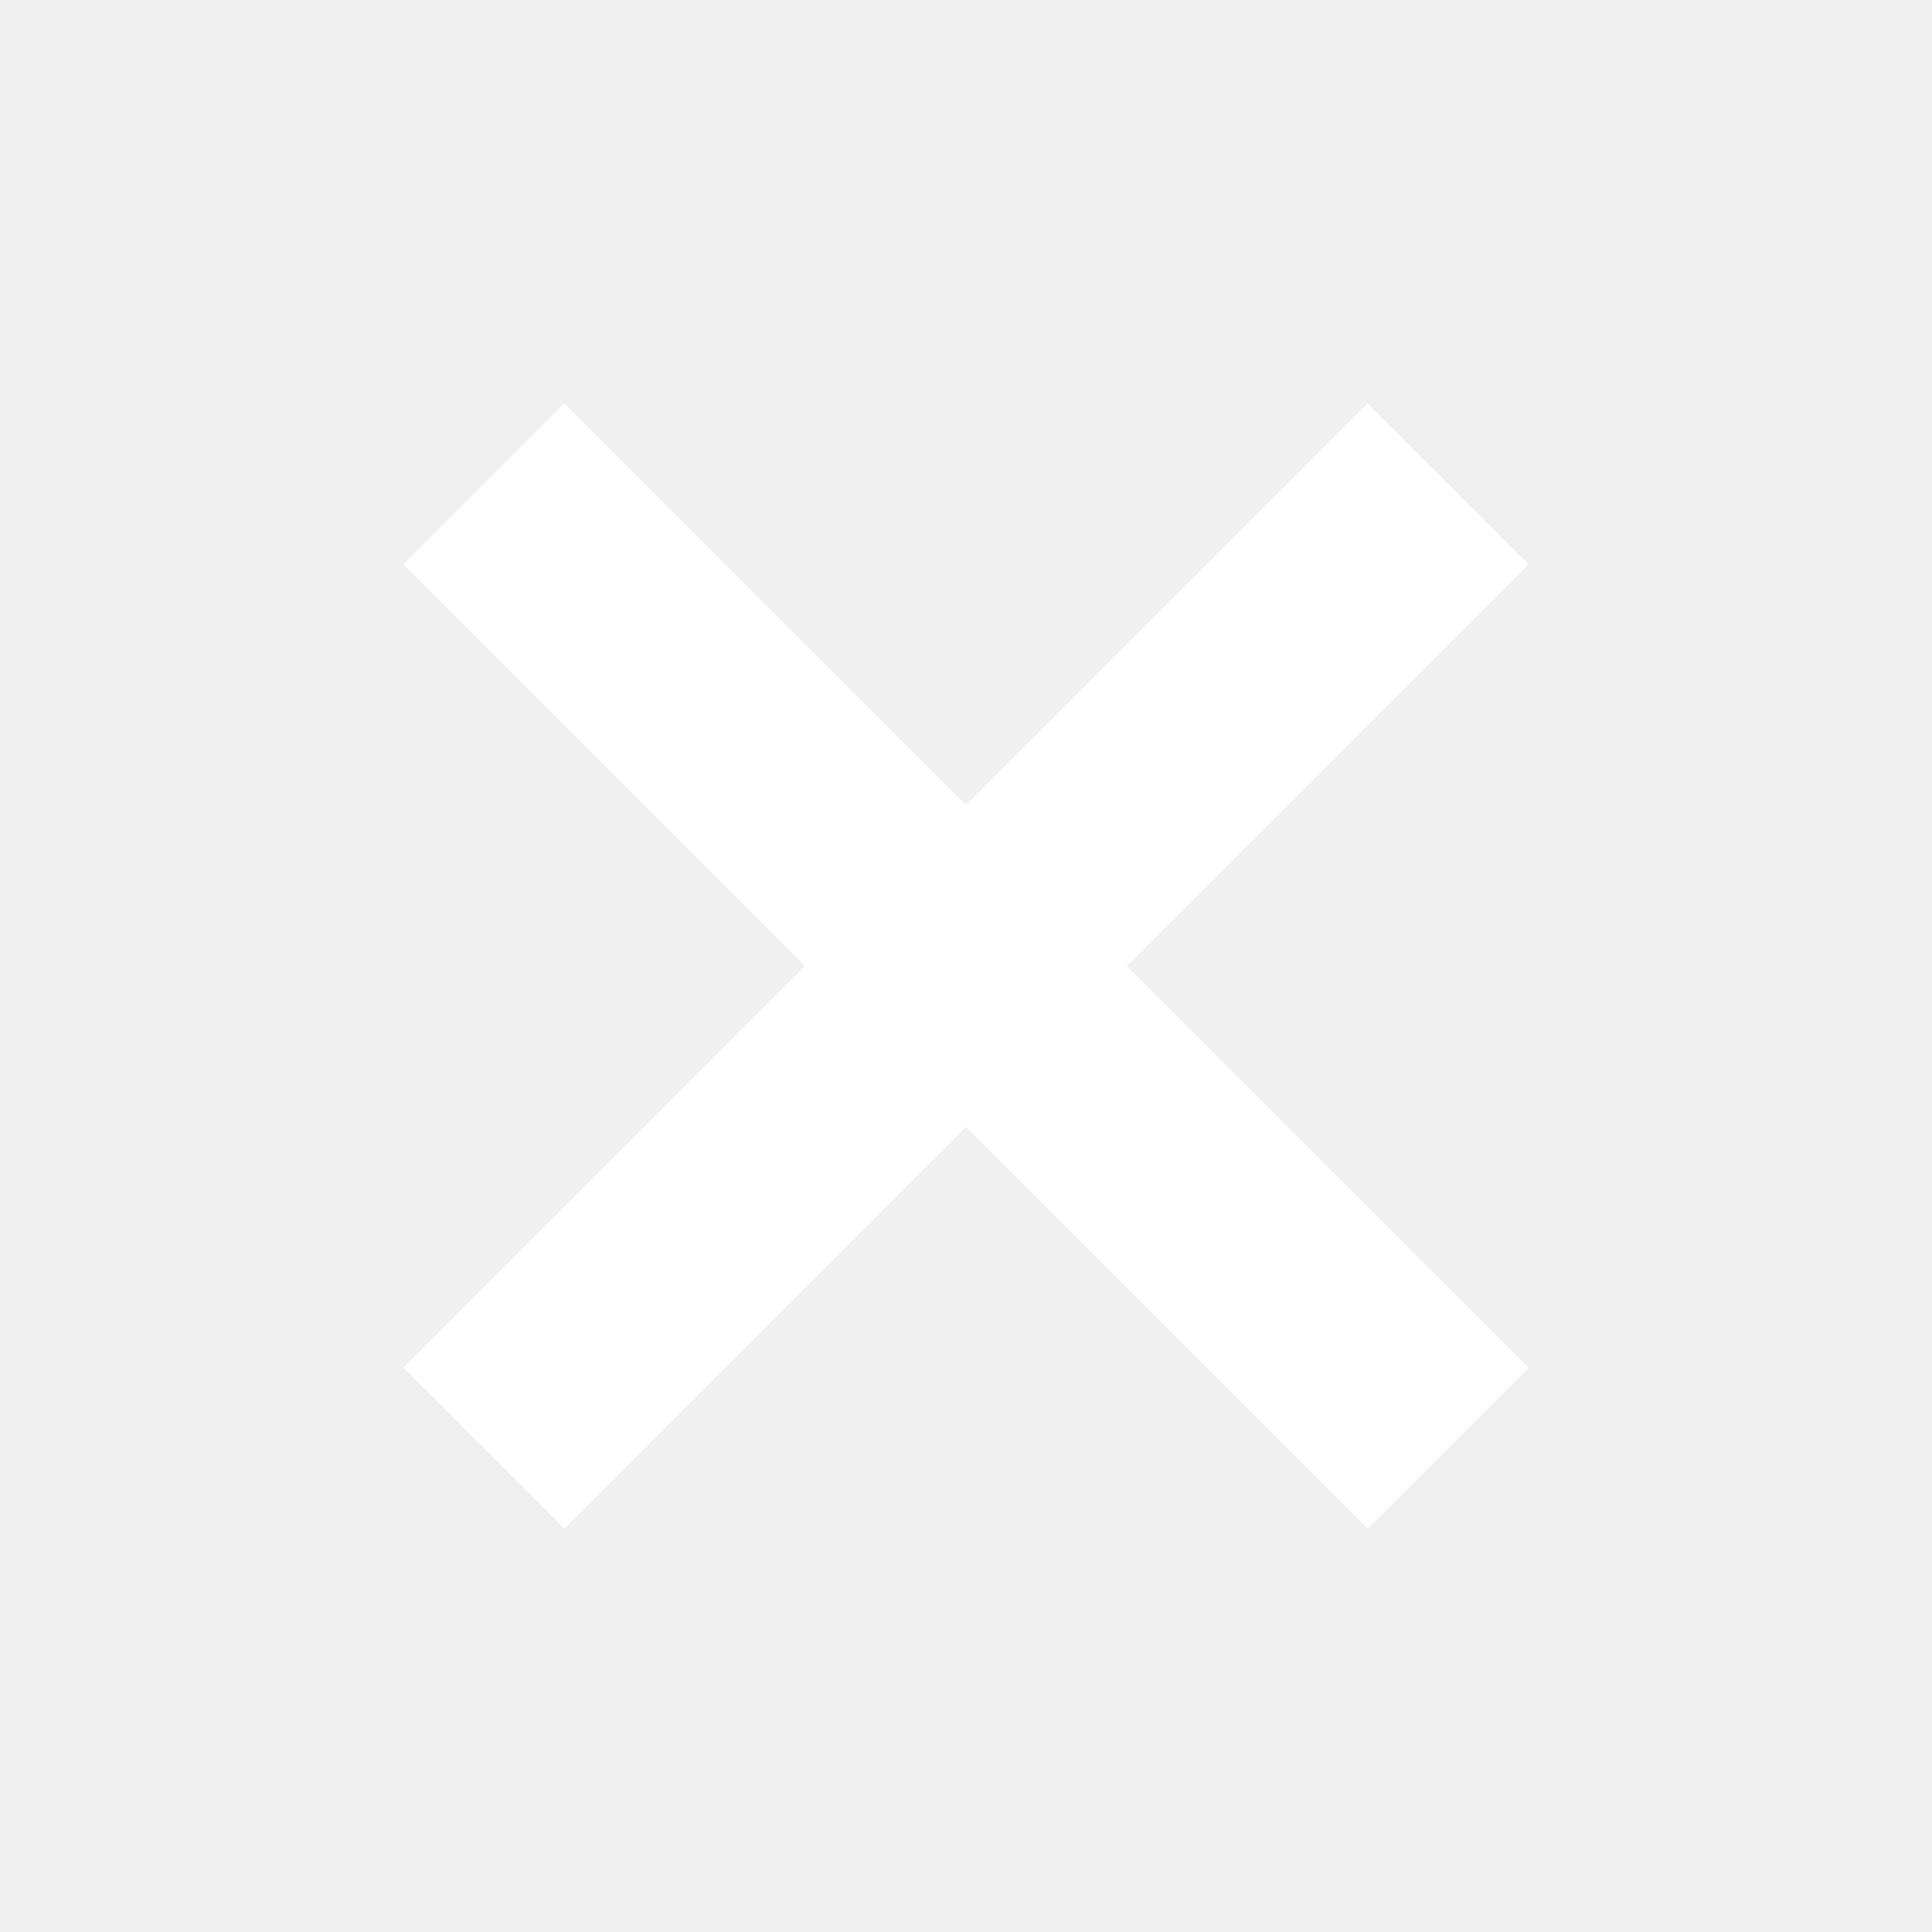
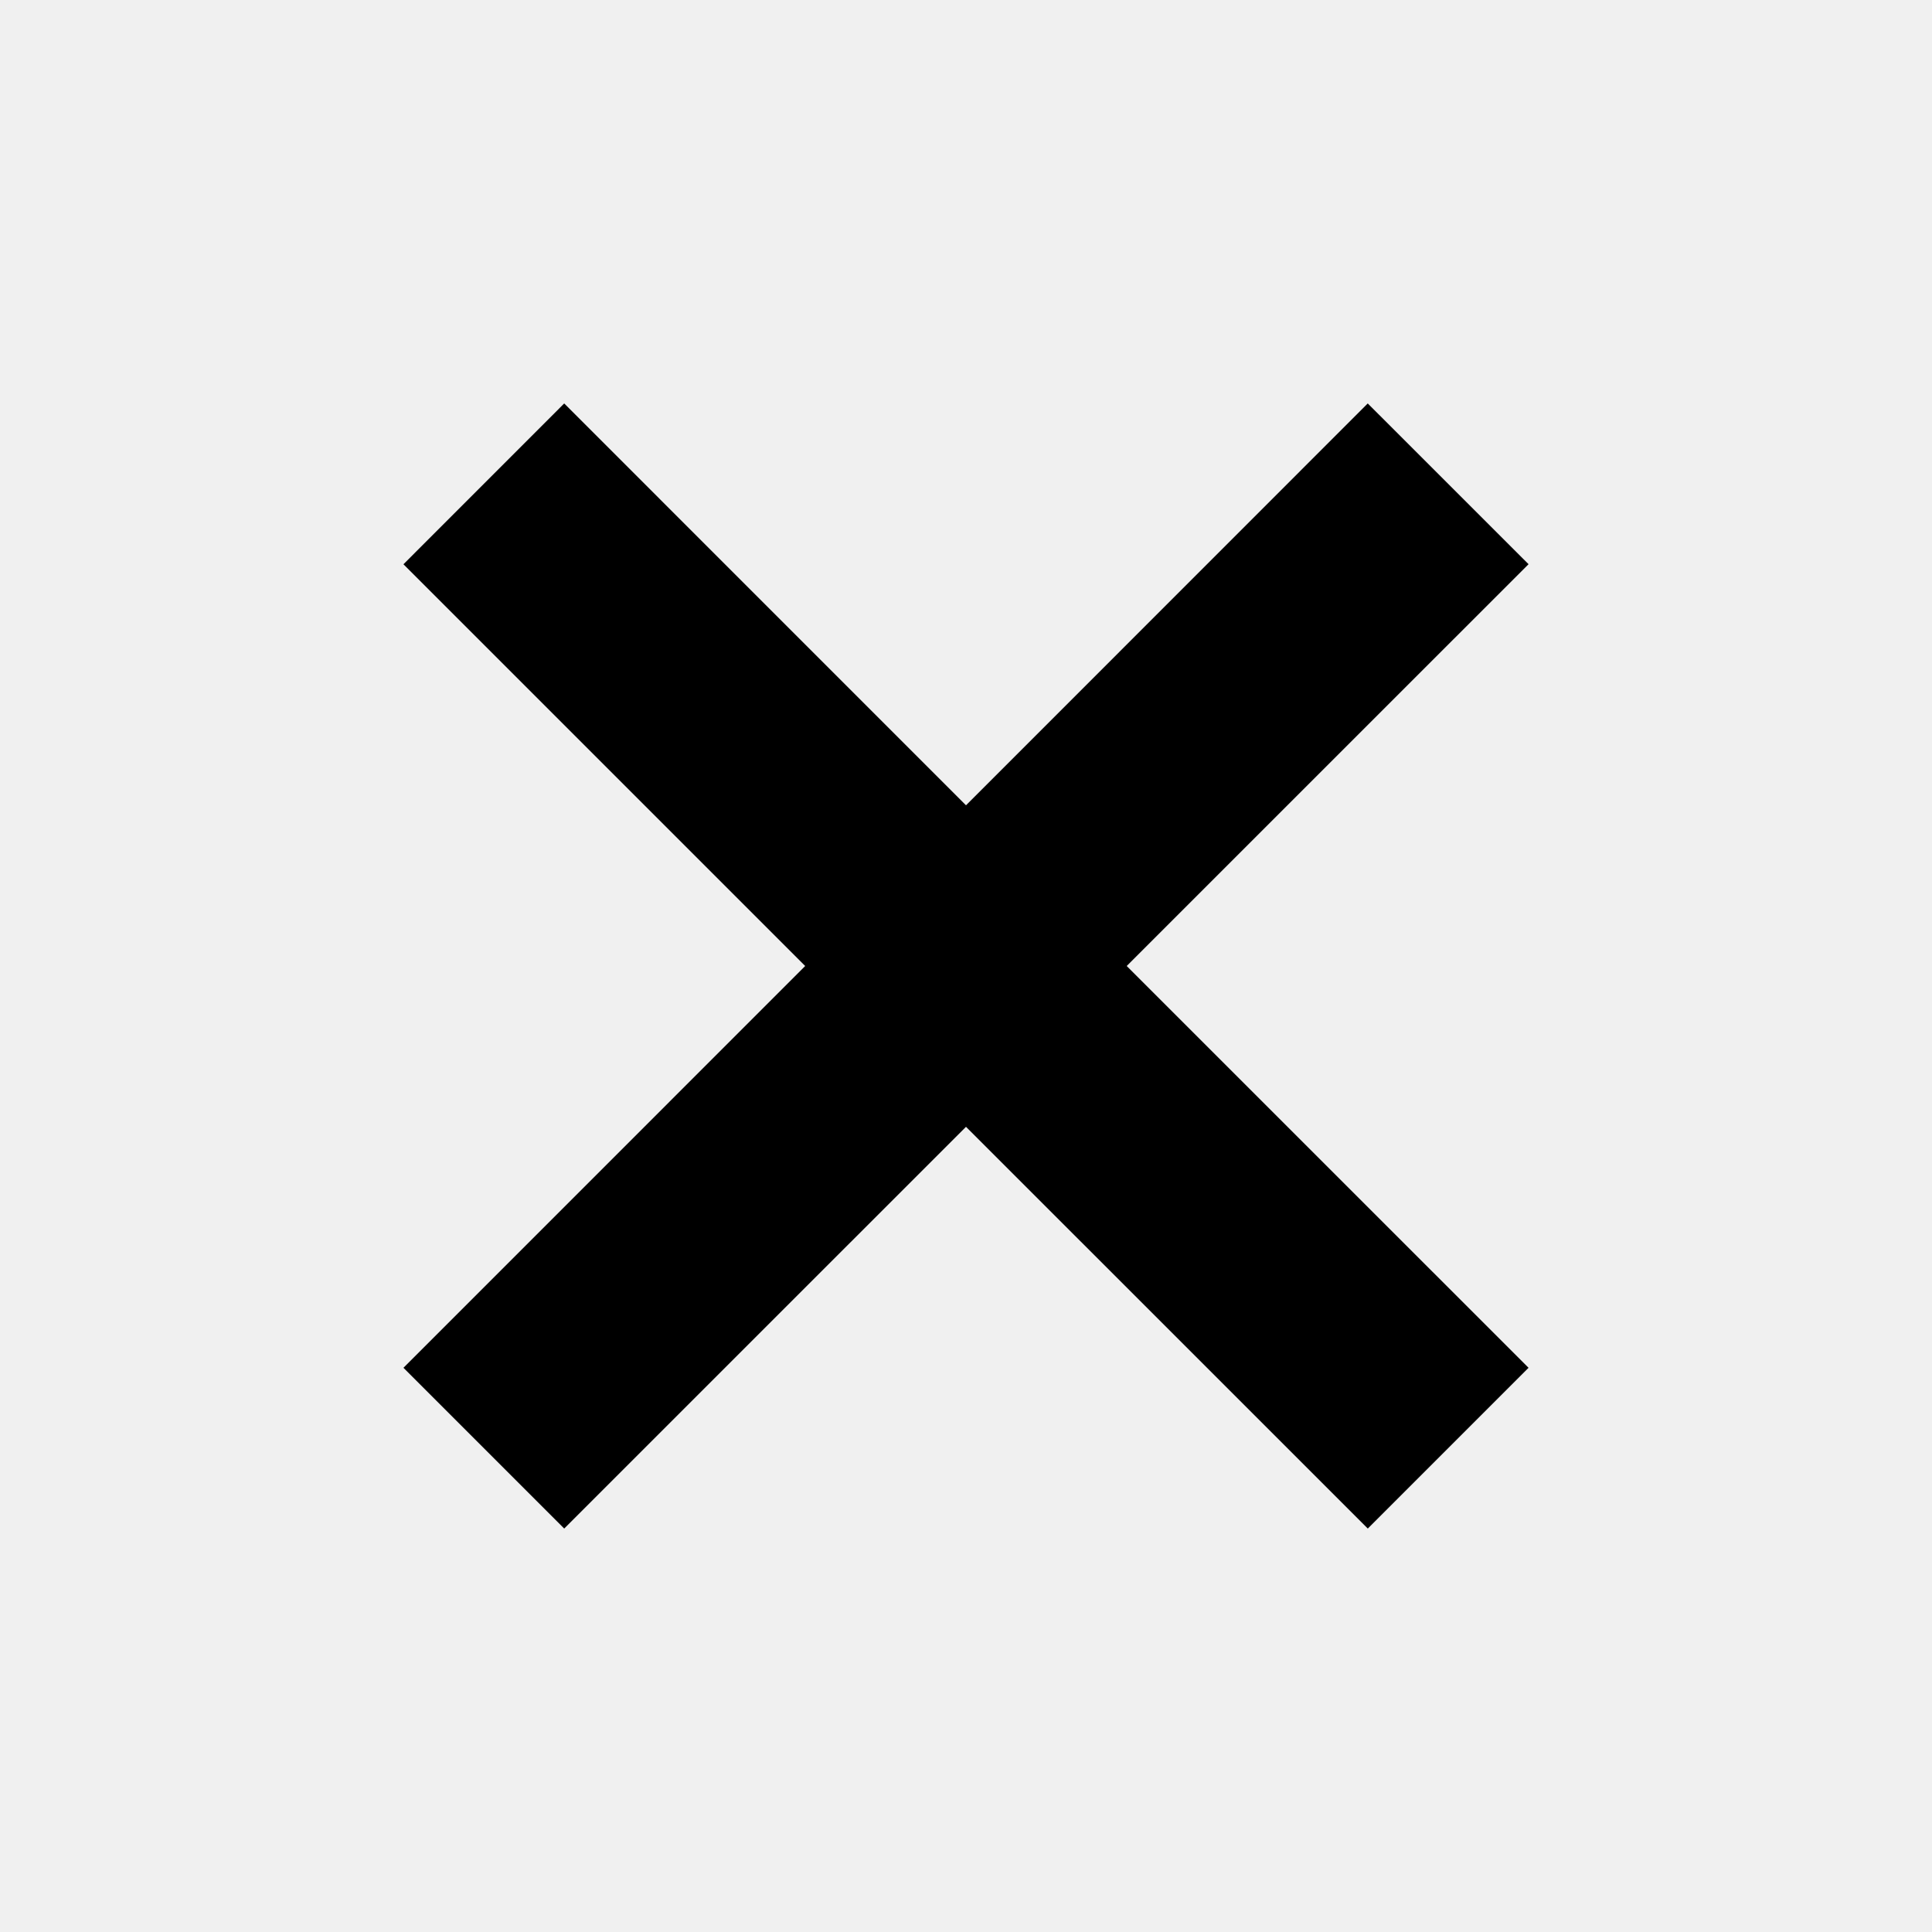
<svg xmlns="http://www.w3.org/2000/svg" width="34" height="34" fill="none">
-   <g clip-path="url(#clip0)">
-     <path d="M26.9 24.071L19.828 17 26.9 9.929 24.07 7.1 17 14.172 9.929 7.1 7.1 9.93 14.17 17 7.1 24.071 9.929 26.9 17 19.83l7.071 7.07 2.828-2.828z" fill="#fff" />
-   </g>
-   <defs>
-     <clipPath id="clip0">
-       <path fill="#fff" transform="rotate(45 8.464 20.536)" d="M0 0h24v24H0z" />
-     </clipPath>
-   </defs>
+   <path d="M26.9 24.071L19.828 17 26.9 9.929 24.07 7.1 17 14.172 9.929 7.1 7.1 9.93 14.17 17 7.1 24.071 9.929 26.9 17 19.83l7.071 7.07 2.828-2.828z" fill="#000" />
</svg>
